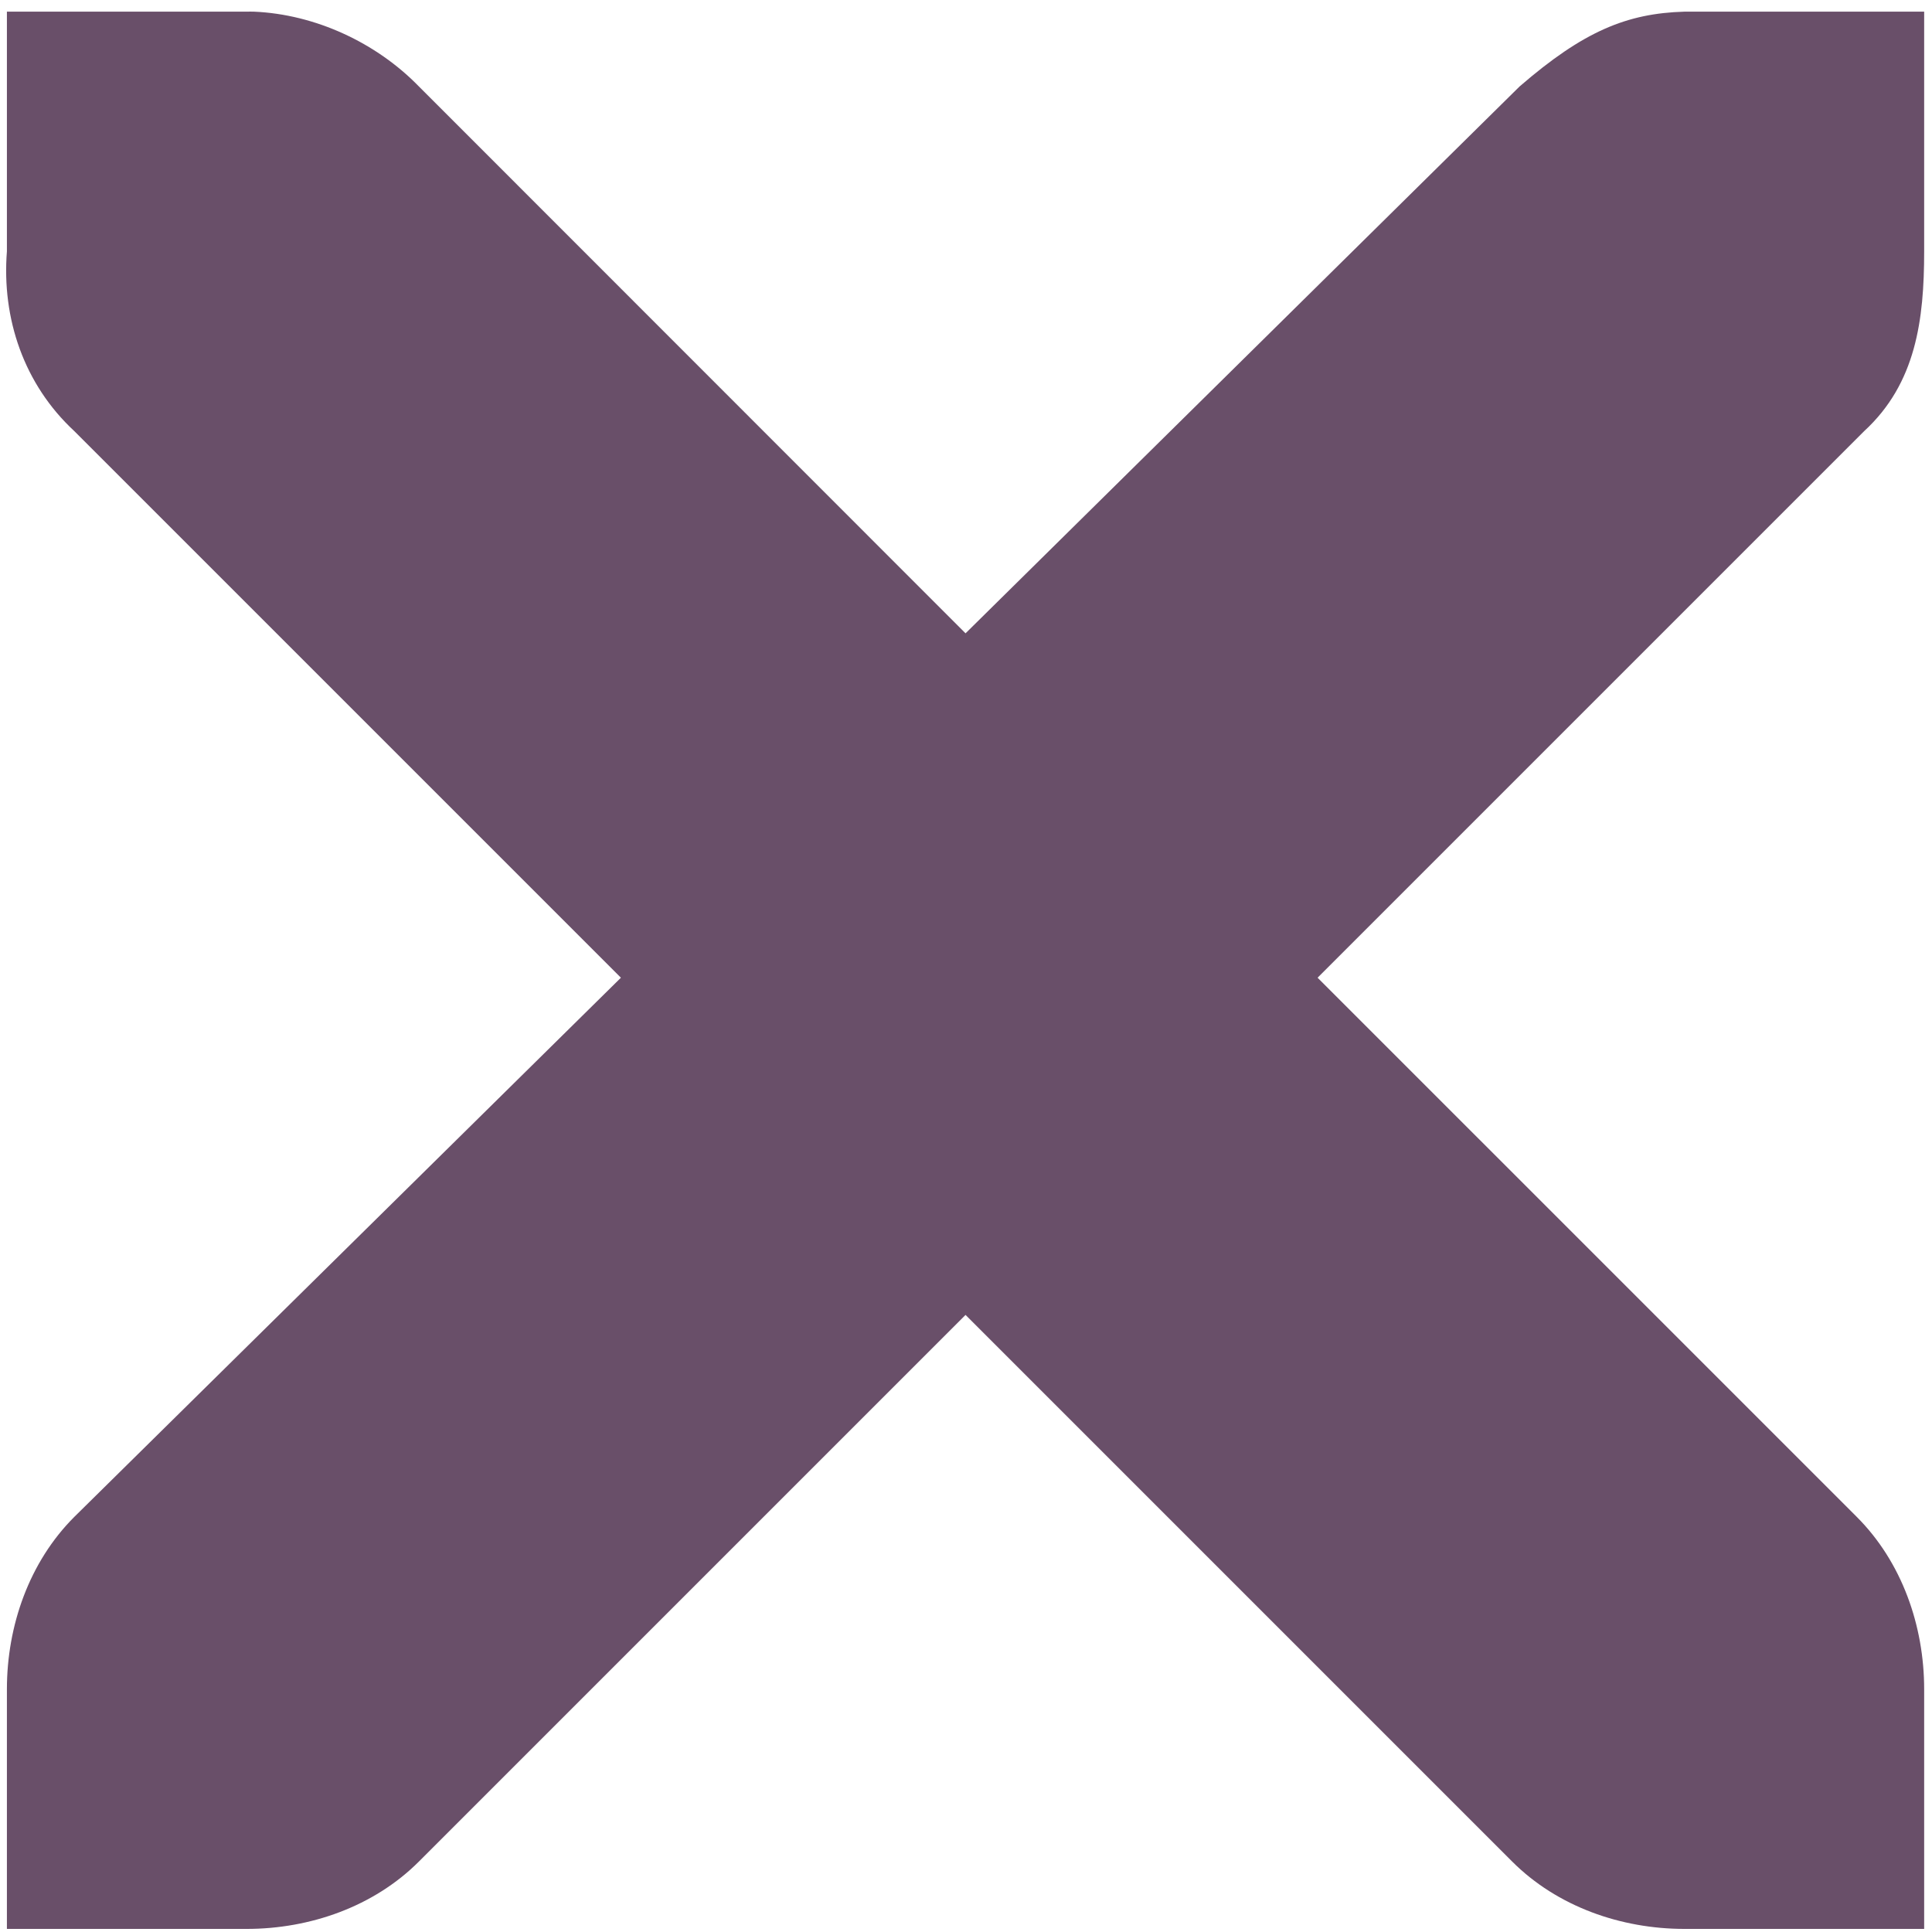
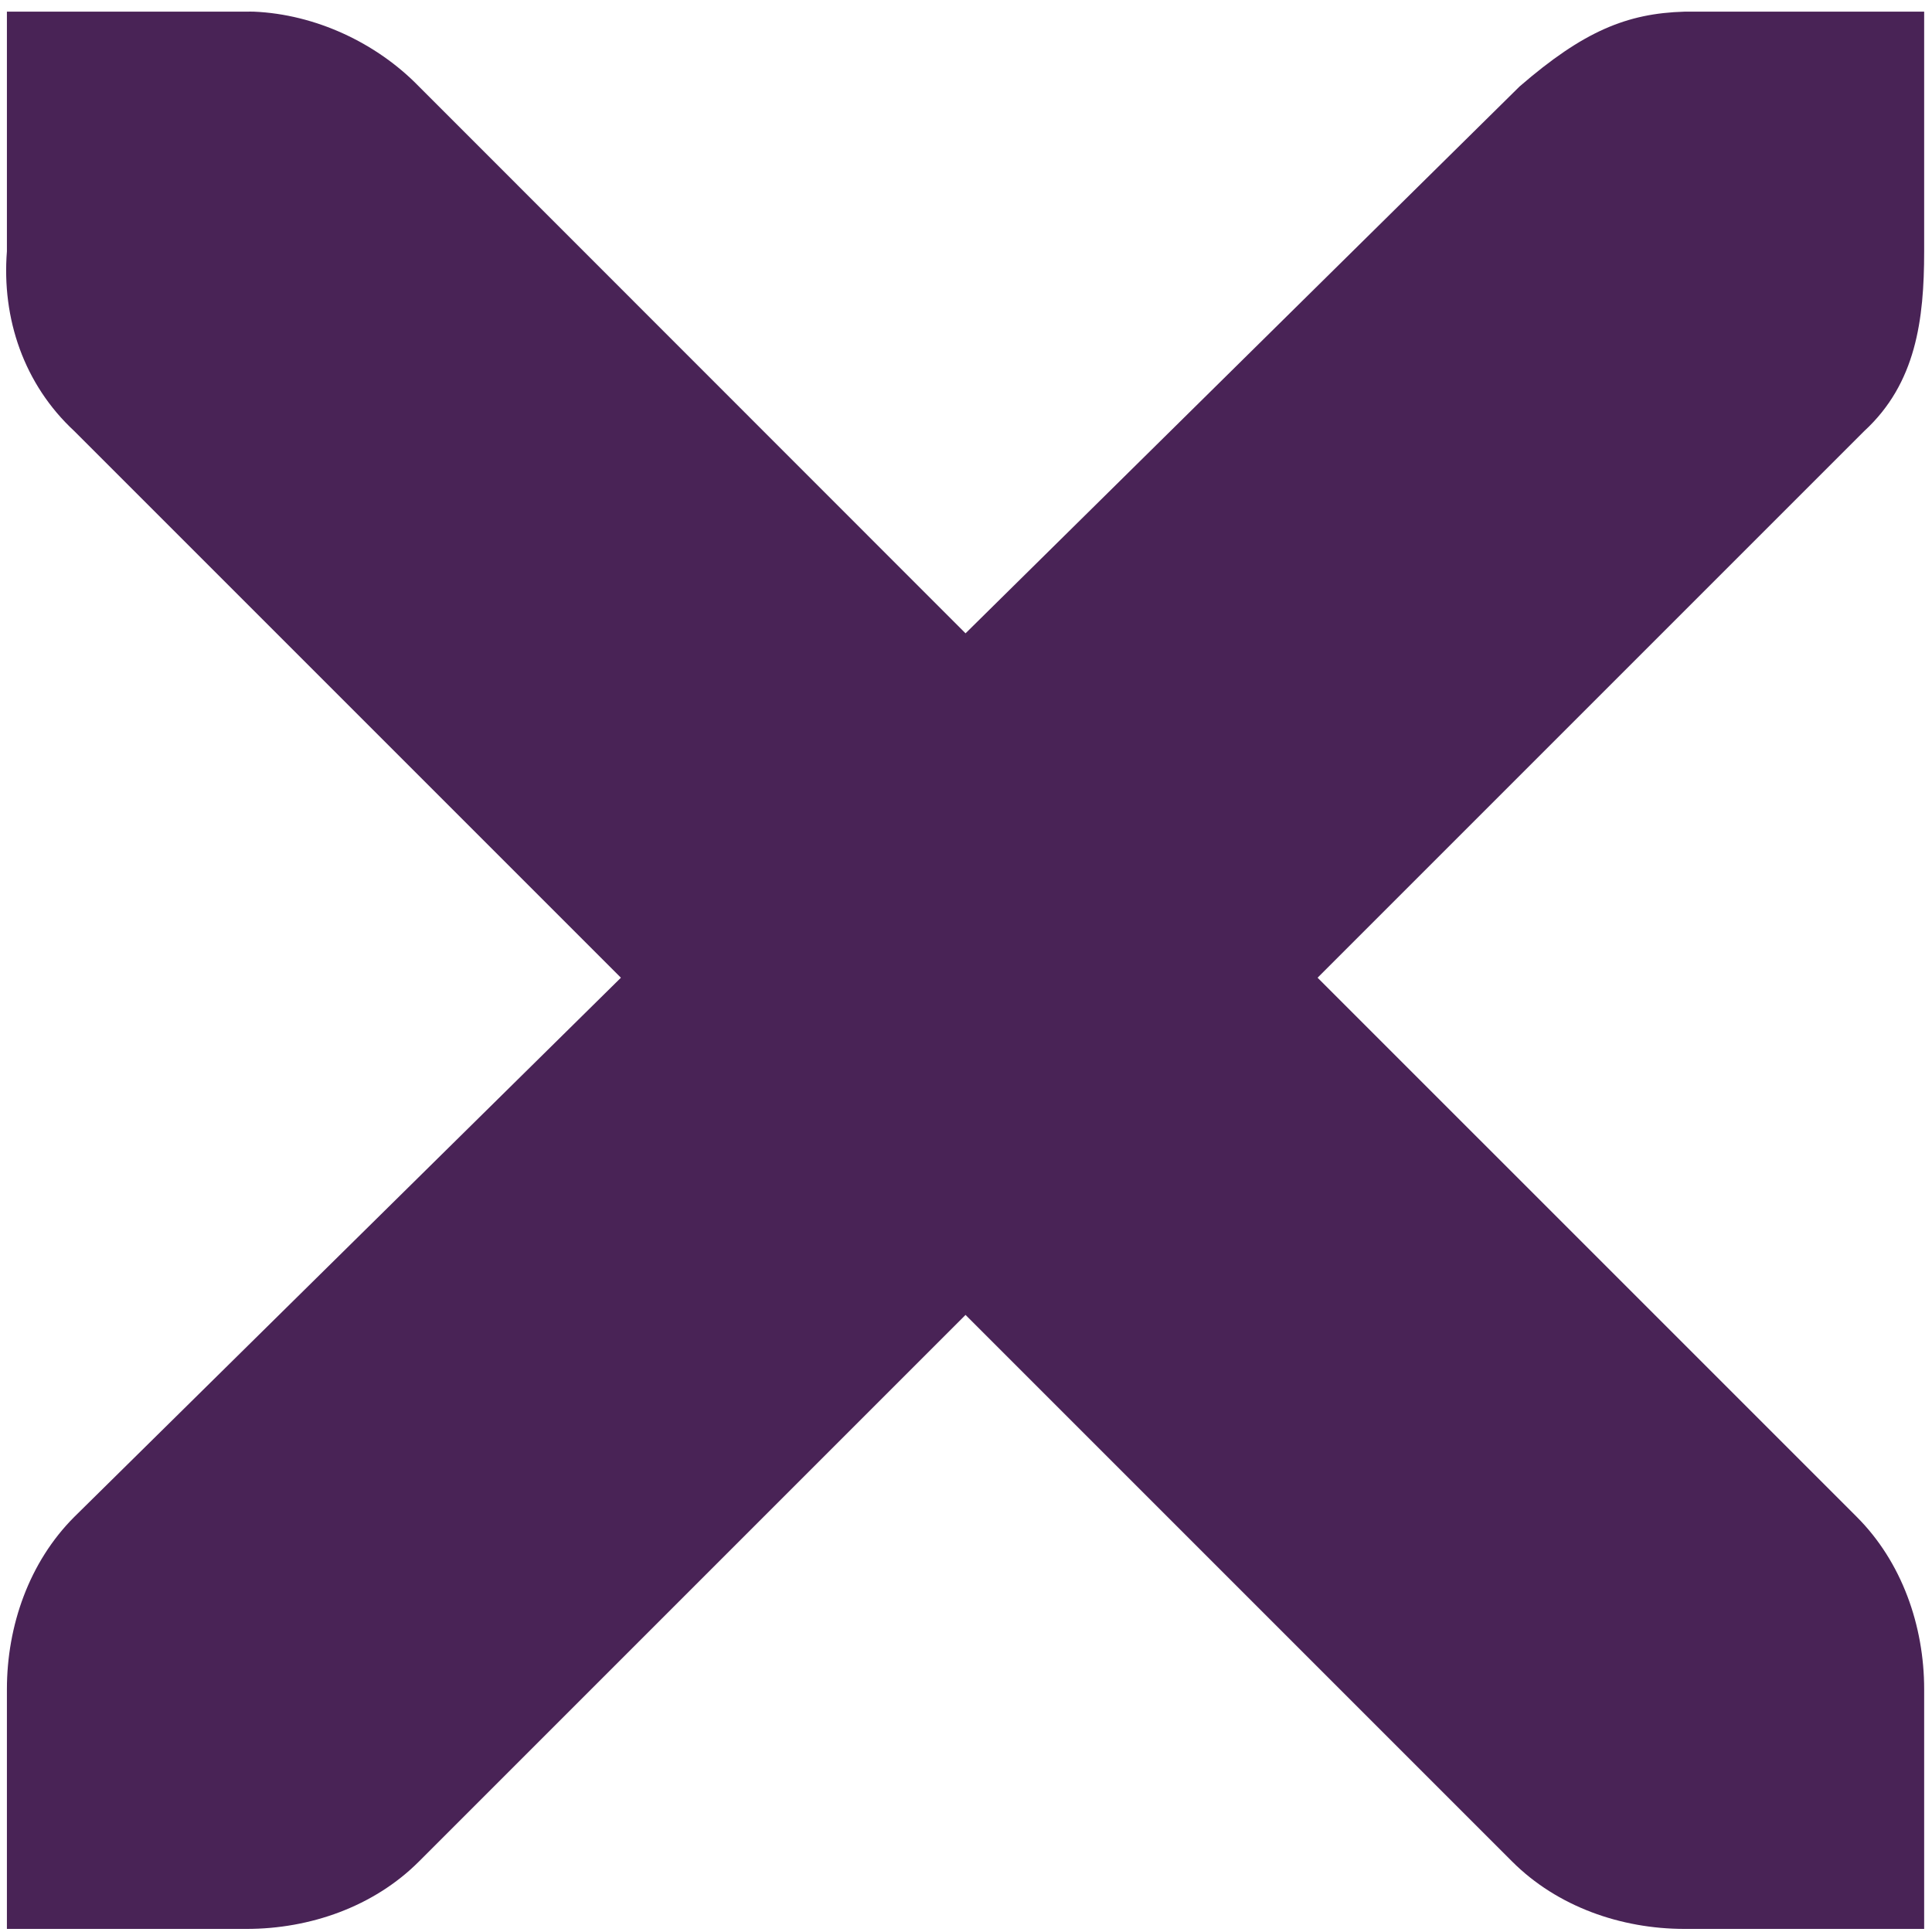
<svg xmlns="http://www.w3.org/2000/svg" xmlns:xlink="http://www.w3.org/1999/xlink" width="256" height="256" id="svg2" version="1.1">
  <defs id="defs4">
    <linearGradient spreadMethod="reflect" gradientUnits="userSpaceOnUse" y2="8" x2="14" y1="8" x1="2" id="linearGradient5931" xlink:href="#id9" />
    <linearGradient spreadMethod="reflect" gradientUnits="userSpaceOnUse" y2="7.418" x2="15.02" y1="7.418" x1="0.947" id="linearGradient5895" xlink:href="#id9" />
    <linearGradient spreadMethod="reflect" gradientUnits="userSpaceOnUse" y2="8.5" x2="16" y1="8.5" x1="0" id="linearGradient5815" xlink:href="#id9" />
    <linearGradient spreadMethod="reflect" gradientUnits="userSpaceOnUse" y2="8.011" x2="14" y1="8.011" x1="1.594" id="linearGradient5693" xlink:href="#id9" />
    <linearGradient spreadMethod="reflect" gradientUnits="userSpaceOnUse" y2="8" x2="14" y1="8" x1="0.969" id="linearGradient5604" xlink:href="#id9" />
    <linearGradient spreadMethod="reflect" gradientUnits="userSpaceOnUse" y2="8.032" x2="15.021" y1="8.032" x1="0.997" id="linearGradient5520" xlink:href="#id9" />
    <linearGradient spreadMethod="reflect" gradientUnits="userSpaceOnUse" y2="8.007" x2="15.992" y1="8.007" x1="0.008" id="linearGradient5464" xlink:href="#id9" />
    <linearGradient spreadMethod="reflect" gradientUnits="userSpaceOnUse" y2="546" x2="136" y1="546" x1="120" id="linearGradient5408" xlink:href="#id9" />
    <linearGradient xlink:href="#id9" id="linearGradient5253" gradientUnits="userSpaceOnUse" x1="0" y1="8" x2="16" y2="8" />
    <linearGradient id="linearGradient5233" gradientUnits="userSpaceOnUse" x1="77.762" y1="75.677" x2="229.189" y2="264.963">
      <stop offset="0" style="stop-color:#58A6D8" id="stop5235" />
      <stop id="stop5237" style="stop-color:#548bbb;stop-opacity:1;" offset="0.471" />
      <stop offset="0.941" style="stop-color:#50719E" id="stop5239" />
      <stop offset="1" style="stop-color:#386EAB" id="stop5241" />
    </linearGradient>
    <linearGradient y2="8" x2="16" y1="8" x1="0" gradientUnits="userSpaceOnUse" id="linearGradient4254" xlink:href="#id9" />
    <linearGradient id="linearGradient5222" gradientUnits="userSpaceOnUse" x1="77.762" y1="75.677" x2="229.189" y2="264.963">
      <stop offset="0" style="stop-color:#58A6D8" id="stop5224" />
      <stop id="stop5226" style="stop-color:#548bbb;stop-opacity:1;" offset="0.471" />
      <stop offset="0.941" style="stop-color:#50719E" id="stop5228" />
      <stop offset="1" style="stop-color:#386EAB" id="stop5230" />
    </linearGradient>
    <linearGradient y2="8" x2="16" y1="8" x1="0" gradientUnits="userSpaceOnUse" id="linearGradient4252" xlink:href="#id9" />
    <linearGradient id="linearGradient5211" gradientUnits="userSpaceOnUse" x1="77.762" y1="75.677" x2="229.189" y2="264.963">
      <stop offset="0" style="stop-color:#58A6D8" id="stop5213" />
      <stop id="stop5215" style="stop-color:#548bbb;stop-opacity:1;" offset="0.471" />
      <stop offset="0.941" style="stop-color:#50719E" id="stop5217" />
      <stop offset="1" style="stop-color:#386EAB" id="stop5219" />
    </linearGradient>
    <linearGradient y2="8" x2="16" y1="8" x1="0" gradientUnits="userSpaceOnUse" id="linearGradient4250" xlink:href="#id9" />
    <linearGradient id="linearGradient5200" gradientUnits="userSpaceOnUse" x1="77.762" y1="75.677" x2="229.189" y2="264.963">
      <stop offset="0" style="stop-color:#58A6D8" id="stop5202" />
      <stop id="stop5204" style="stop-color:#548bbb;stop-opacity:1;" offset="0.471" />
      <stop offset="0.941" style="stop-color:#50719E" id="stop5206" />
      <stop offset="1" style="stop-color:#386EAB" id="stop5208" />
    </linearGradient>
    <linearGradient id="linearGradient5189" gradientUnits="userSpaceOnUse" x1="77.762" y1="75.677" x2="229.189" y2="264.963">
      <stop offset="0" style="stop-color:#58A6D8" id="stop5191" />
      <stop id="stop5193" style="stop-color:#548bbb;stop-opacity:1;" offset="0.471" />
      <stop offset="0.941" style="stop-color:#50719E" id="stop5195" />
      <stop offset="1" style="stop-color:#386EAB" id="stop5197" />
    </linearGradient>
    <linearGradient y2="546" x2="136" y1="546" x1="120" gradientUnits="userSpaceOnUse" id="linearGradient4268" xlink:href="#id9" />
    <linearGradient id="linearGradient5178" gradientUnits="userSpaceOnUse" x1="77.762" y1="75.677" x2="229.189" y2="264.963">
      <stop offset="0" style="stop-color:#58A6D8" id="stop5180" />
      <stop id="stop5182" style="stop-color:#548bbb;stop-opacity:1;" offset="0.471" />
      <stop offset="0.941" style="stop-color:#50719E" id="stop5184" />
      <stop offset="1" style="stop-color:#386EAB" id="stop5186" />
    </linearGradient>
    <linearGradient gradientUnits="userSpaceOnUse" y2="546" x2="136" y1="546" x1="120" id="linearGradient4264" xlink:href="#id9" />
    <linearGradient id="linearGradient5167" gradientUnits="userSpaceOnUse" x1="77.762" y1="75.677" x2="229.189" y2="264.963">
      <stop offset="0" style="stop-color:#58A6D8" id="stop5169" />
      <stop id="stop5171" style="stop-color:#548bbb;stop-opacity:1;" offset="0.471" />
      <stop offset="0.941" style="stop-color:#50719E" id="stop5173" />
      <stop offset="1" style="stop-color:#386EAB" id="stop5175" />
    </linearGradient>
    <linearGradient y2="8" x2="16" y1="8" x1="0" gradientUnits="userSpaceOnUse" id="linearGradient4242" xlink:href="#id9" />
    <linearGradient id="linearGradient5156" gradientUnits="userSpaceOnUse" x1="77.762" y1="75.677" x2="229.189" y2="264.963">
      <stop offset="0" style="stop-color:#58A6D8" id="stop5158" />
      <stop id="stop5160" style="stop-color:#548bbb;stop-opacity:1;" offset="0.471" />
      <stop offset="0.941" style="stop-color:#50719E" id="stop5162" />
      <stop offset="1" style="stop-color:#386EAB" id="stop5164" />
    </linearGradient>
    <linearGradient y2="8" x2="16" y1="8" x1="0" gradientUnits="userSpaceOnUse" id="linearGradient4240" xlink:href="#id9" />
    <linearGradient id="linearGradient5145" gradientUnits="userSpaceOnUse" x1="77.762" y1="75.677" x2="229.189" y2="264.963">
      <stop offset="0" style="stop-color:#58A6D8" id="stop5147" />
      <stop id="stop5149" style="stop-color:#548bbb;stop-opacity:1;" offset="0.471" />
      <stop offset="0.941" style="stop-color:#50719E" id="stop5151" />
      <stop offset="1" style="stop-color:#386EAB" id="stop5153" />
    </linearGradient>
    <linearGradient y2="8" x2="16" y1="8" x1="0" gradientUnits="userSpaceOnUse" id="linearGradient4238" xlink:href="#id9" />
    <linearGradient id="id9" gradientUnits="userSpaceOnUse" x1="77.762" y1="75.677" x2="229.189" y2="264.963">
      <stop offset="0" style="stop-color:#58A6D8" id="stop3151" />
      <stop id="stop4258" style="stop-color:#548bbb;stop-opacity:1;" offset="0.471" />
      <stop offset="0.941" style="stop-color:#50719E" id="stop3153" />
      <stop offset="1" style="stop-color:#386EAB" id="stop3155" />
    </linearGradient>
    <linearGradient gradientUnits="userSpaceOnUse" y2="8" x2="16" y1="8" x1="0" id="linearGradient4236" xlink:href="#id9" />
    <linearGradient xlink:href="#id9" id="linearGradient3969" x1="-0" y1="8.015" x2="16.054" y2="8.015" gradientUnits="userSpaceOnUse" spreadMethod="reflect" />
    <linearGradient xlink:href="#id9" id="linearGradient4005" x1="5.028" y1="7.5" x2="12.031" y2="7.5" gradientUnits="userSpaceOnUse" spreadMethod="reflect" />
    <linearGradient xlink:href="#id9" id="linearGradient4041" x1="2" y1="7.998" x2="13" y2="7.998" gradientUnits="userSpaceOnUse" spreadMethod="reflect" />
    <linearGradient xlink:href="#id9" id="linearGradient4201" x1="2" y1="7.498" x2="13" y2="7.498" gradientUnits="userSpaceOnUse" spreadMethod="reflect" />
    <linearGradient xlink:href="#id9" id="linearGradient4241" x1="2" y1="8" x2="14" y2="8" gradientUnits="userSpaceOnUse" spreadMethod="reflect" />
  </defs>
  <g id="layer1" transform="translate(0,-796.3622)">
-     <g id="g4296" transform="matrix(31.7558,0,0,31.7558,-126.108,670.8836)" style="fill:#694f69;fill-opacity:1">
-       <g style="display:inline;fill:#694f69;fill-opacity:1" id="layer9-7" transform="translate(-60,-518)" />
-       <g id="layer10-8" transform="translate(-60,-518)" style="fill:#694f69;fill-opacity:1" />
-       <g id="layer11-2" transform="translate(-60,-518)" style="fill:#694f69;fill-opacity:1" />
-       <g id="layer12-7" transform="translate(-60,-518)" style="fill:#694f69;fill-opacity:1">
-         <g style="display:inline;fill:#694f69;fill-opacity:1" id="layer4-4-1" transform="translate(19,-242)">
-           <path style="font-size:medium;font-style:normal;font-variant:normal;font-weight:normal;font-stretch:normal;text-indent:0;text-align:start;text-decoration:none;line-height:normal;letter-spacing:normal;word-spacing:normal;text-transform:none;direction:ltr;block-progression:tb;writing-mode:lr-tb;text-anchor:start;color:#bebebe;fill:#694f69;fill-opacity:1;fill-rule:nonzero;stroke:none;stroke-width:1.781;marker:none;visibility:visible;display:inline;overflow:visible;enable-background:new;font-family:Andale Mono;-inkscape-font-specification:Andale Mono" id="path10839-9" d="m 45,764 1,0 c 0.01,-1.2e-4 0.021,-4.6e-4 0.031,0 0.255,0.011 0.51,0.129 0.688,0.312 L 49,766.594 51.312,764.312 C 51.578,764.082 51.759,764.007 52,764 l 1,0 0,1 c 0,0.286 -0.034,0.551 -0.25,0.75 l -2.281,2.281 2.25,2.25 C 52.907,770.469 53,770.735 53,771 l 0,1 -1,0 c -0.265,-10e-6 -0.531,-0.093 -0.719,-0.281 L 49,769.438 46.719,771.719 C 46.531,771.907 46.265,772 46,772 l -1,0 0,-1 c -3e-6,-0.265 0.093,-0.531 0.281,-0.719 l 2.281,-2.25 L 45.281,765.75 C 45.071,765.555 44.978,765.281 45,765 l 0,-1 z" />
+     <g id="g4296" transform="matrix(31.7558,0,0,31.7558,-126.108,670.8836)" style="fill:#492356;fill-opacity:1">
+       <g style="display:inline;fill:#492356;fill-opacity:1" id="layer9-7" transform="translate(-60,-518)" />
+       <g id="layer10-8" transform="translate(-60,-518)" style="fill:#492356;fill-opacity:1" />
+       <g id="layer11-2" transform="translate(-60,-518)" style="fill:#492356;fill-opacity:1" />
+       <g id="layer12-7" transform="translate(-60,-518)" style="fill:#492356;fill-opacity:1">
+         <g style="display:inline;fill:#492356;fill-opacity:1" id="layer4-4-1" transform="translate(19,-242)">
+           <path style="font-size:medium;font-style:normal;font-variant:normal;font-weight:normal;font-stretch:normal;text-indent:0;text-align:start;text-decoration:none;line-height:normal;letter-spacing:normal;word-spacing:normal;text-transform:none;direction:ltr;block-progression:tb;writing-mode:lr-tb;text-anchor:start;color:#bebebe;fill:#492356;fill-opacity:1;fill-rule:nonzero;stroke:none;stroke-width:1.781;marker:none;visibility:visible;display:inline;overflow:visible;enable-background:new;font-family:Andale Mono;-inkscape-font-specification:Andale Mono" id="path10839-9" d="m 45,764 1,0 c 0.01,-1.2e-4 0.021,-4.6e-4 0.031,0 0.255,0.011 0.51,0.129 0.688,0.312 L 49,766.594 51.312,764.312 C 51.578,764.082 51.759,764.007 52,764 l 1,0 0,1 c 0,0.286 -0.034,0.551 -0.25,0.75 l -2.281,2.281 2.25,2.25 C 52.907,770.469 53,770.735 53,771 l 0,1 -1,0 c -0.265,-10e-6 -0.531,-0.093 -0.719,-0.281 L 49,769.438 46.719,771.719 C 46.531,771.907 46.265,772 46,772 l -1,0 0,-1 c -3e-6,-0.265 0.093,-0.531 0.281,-0.719 l 2.281,-2.25 L 45.281,765.75 C 45.071,765.555 44.978,765.281 45,765 l 0,-1 z" />
        </g>
      </g>
-       <g id="layer13-8" transform="translate(-60,-518)" style="fill:#694f69;fill-opacity:1" />
-       <g id="layer14-0" transform="translate(-60,-518)" style="fill:#694f69;fill-opacity:1" />
-       <g id="layer15-2" transform="translate(-60,-518)" style="fill:#694f69;fill-opacity:1" />
+       <g id="layer13-8" transform="translate(-60,-518)" style="fill:#492356;fill-opacity:1" />
+       <g id="layer14-0" transform="translate(-60,-518)" style="fill:#492356;fill-opacity:1" />
+       <g id="layer15-2" transform="translate(-60,-518)" style="fill:#492356;fill-opacity:1" />
    </g>
  </g>
</svg>
